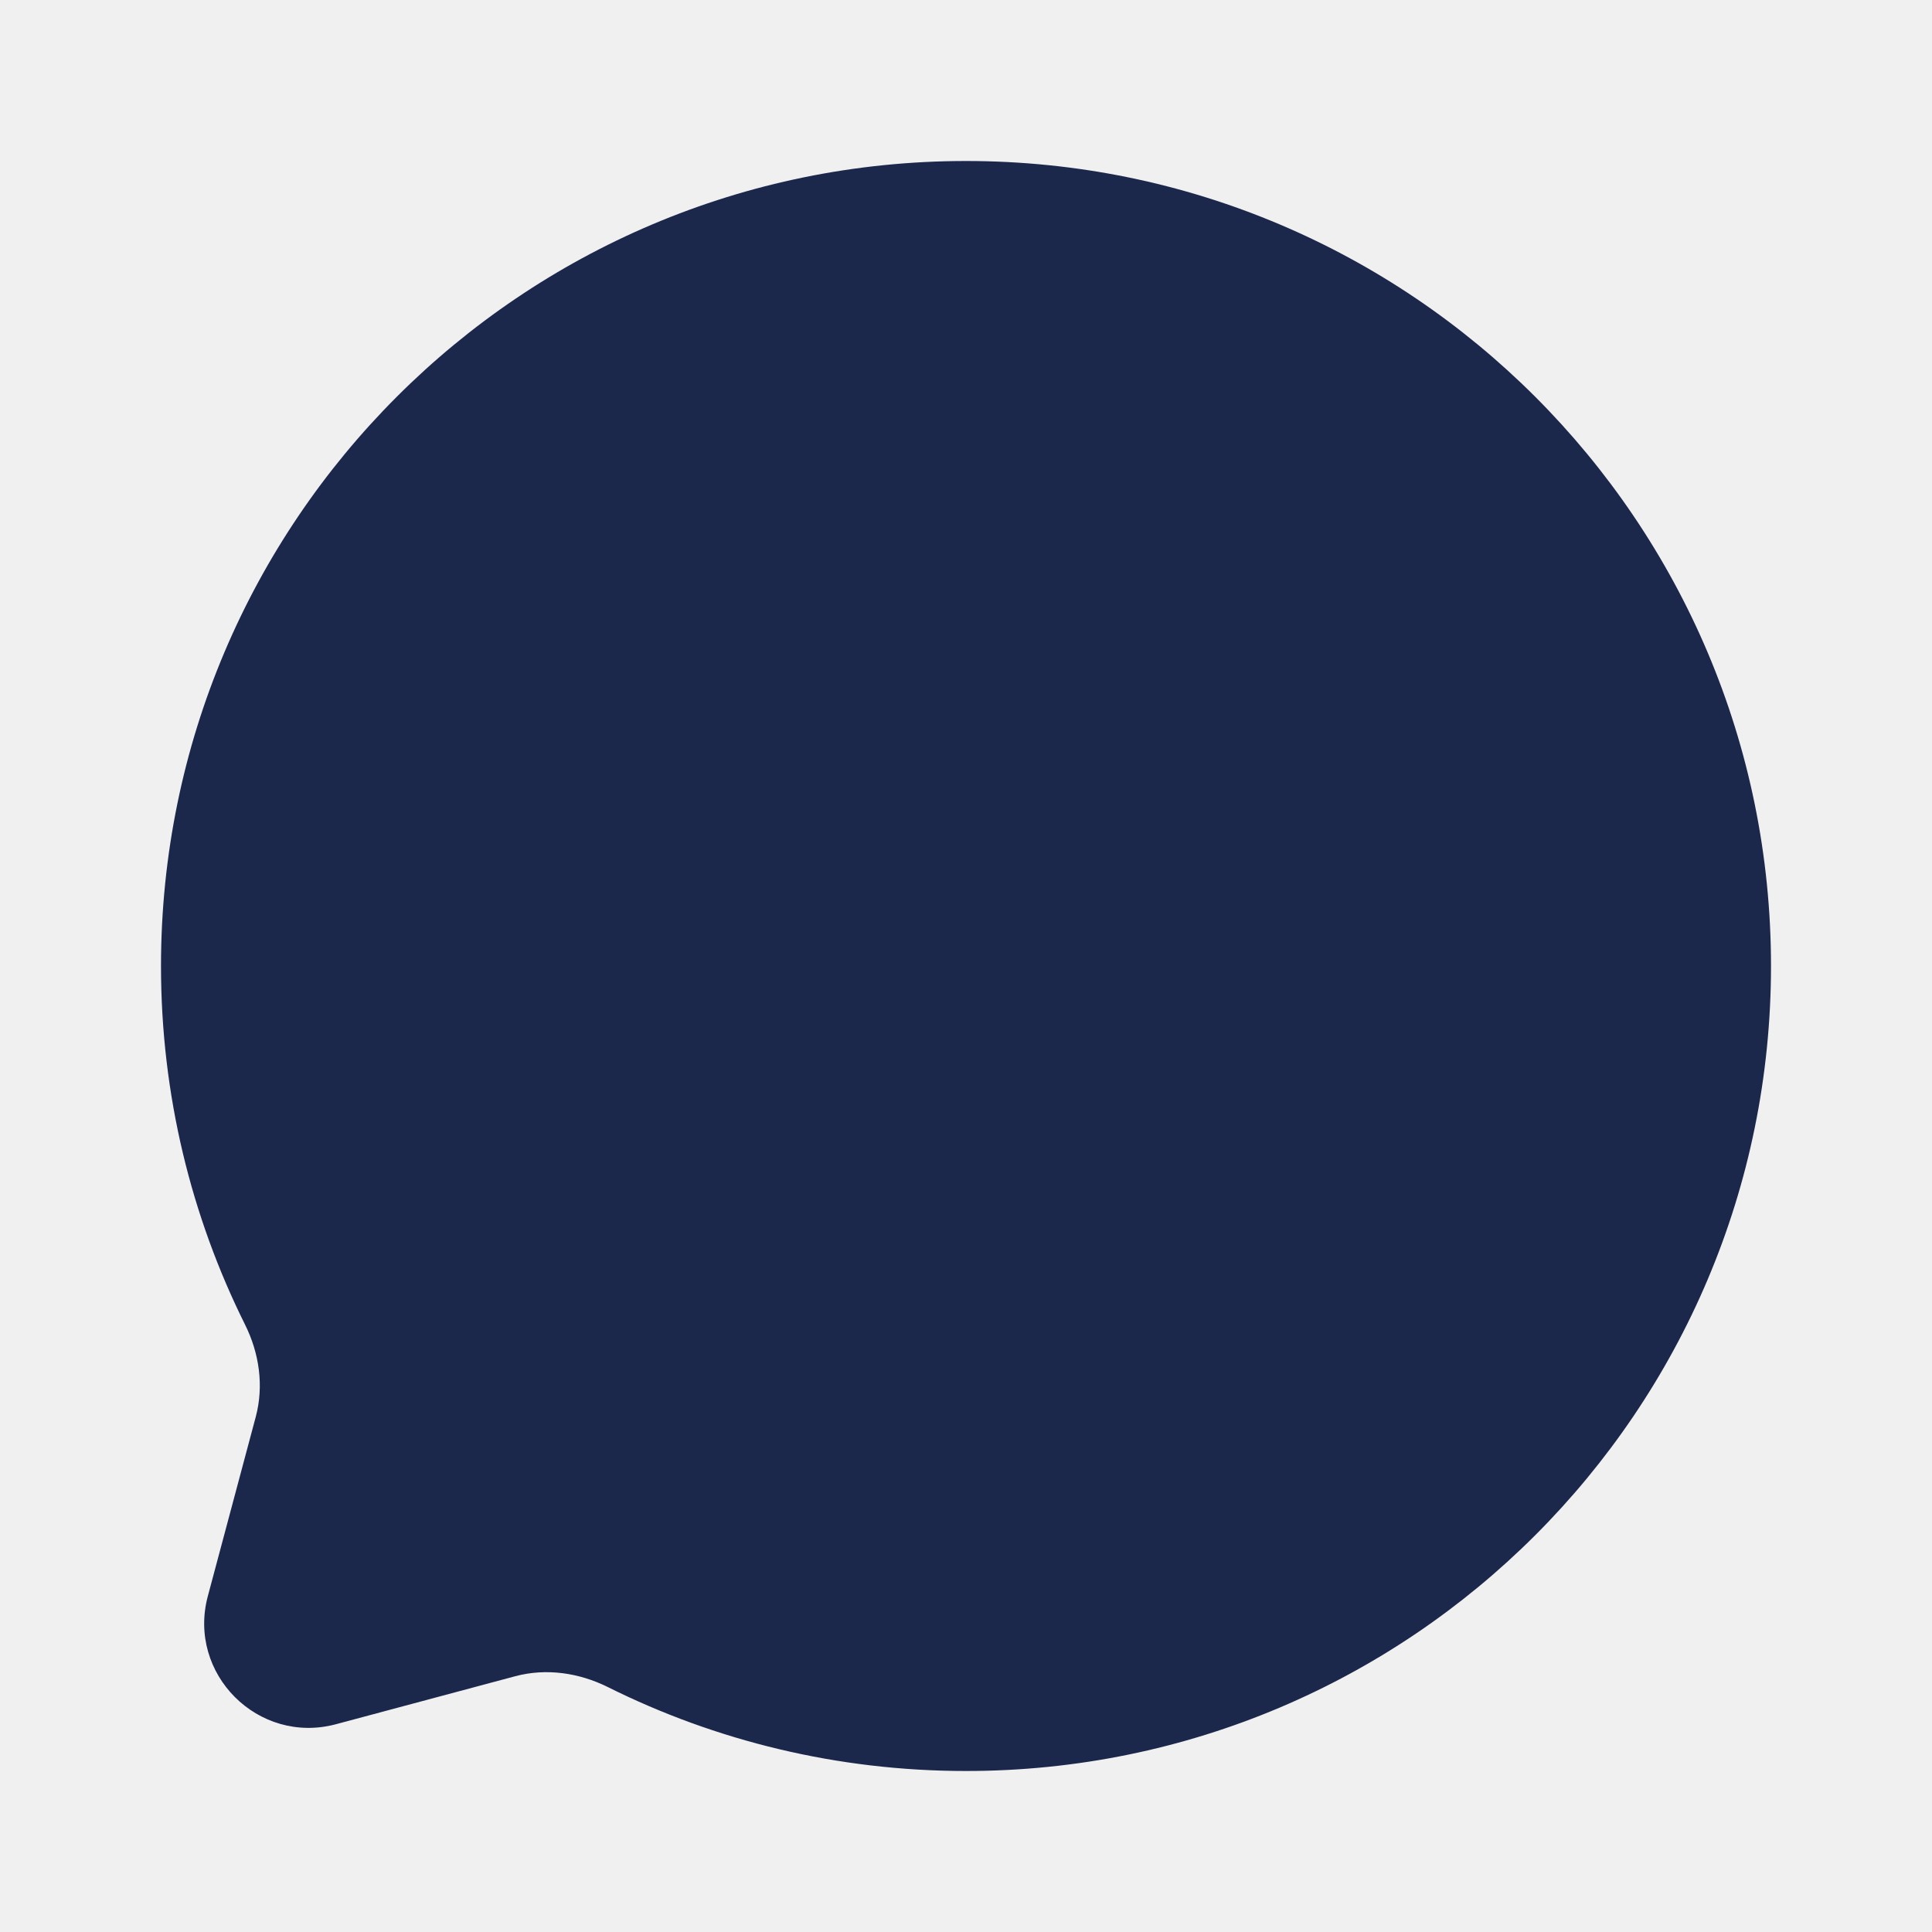
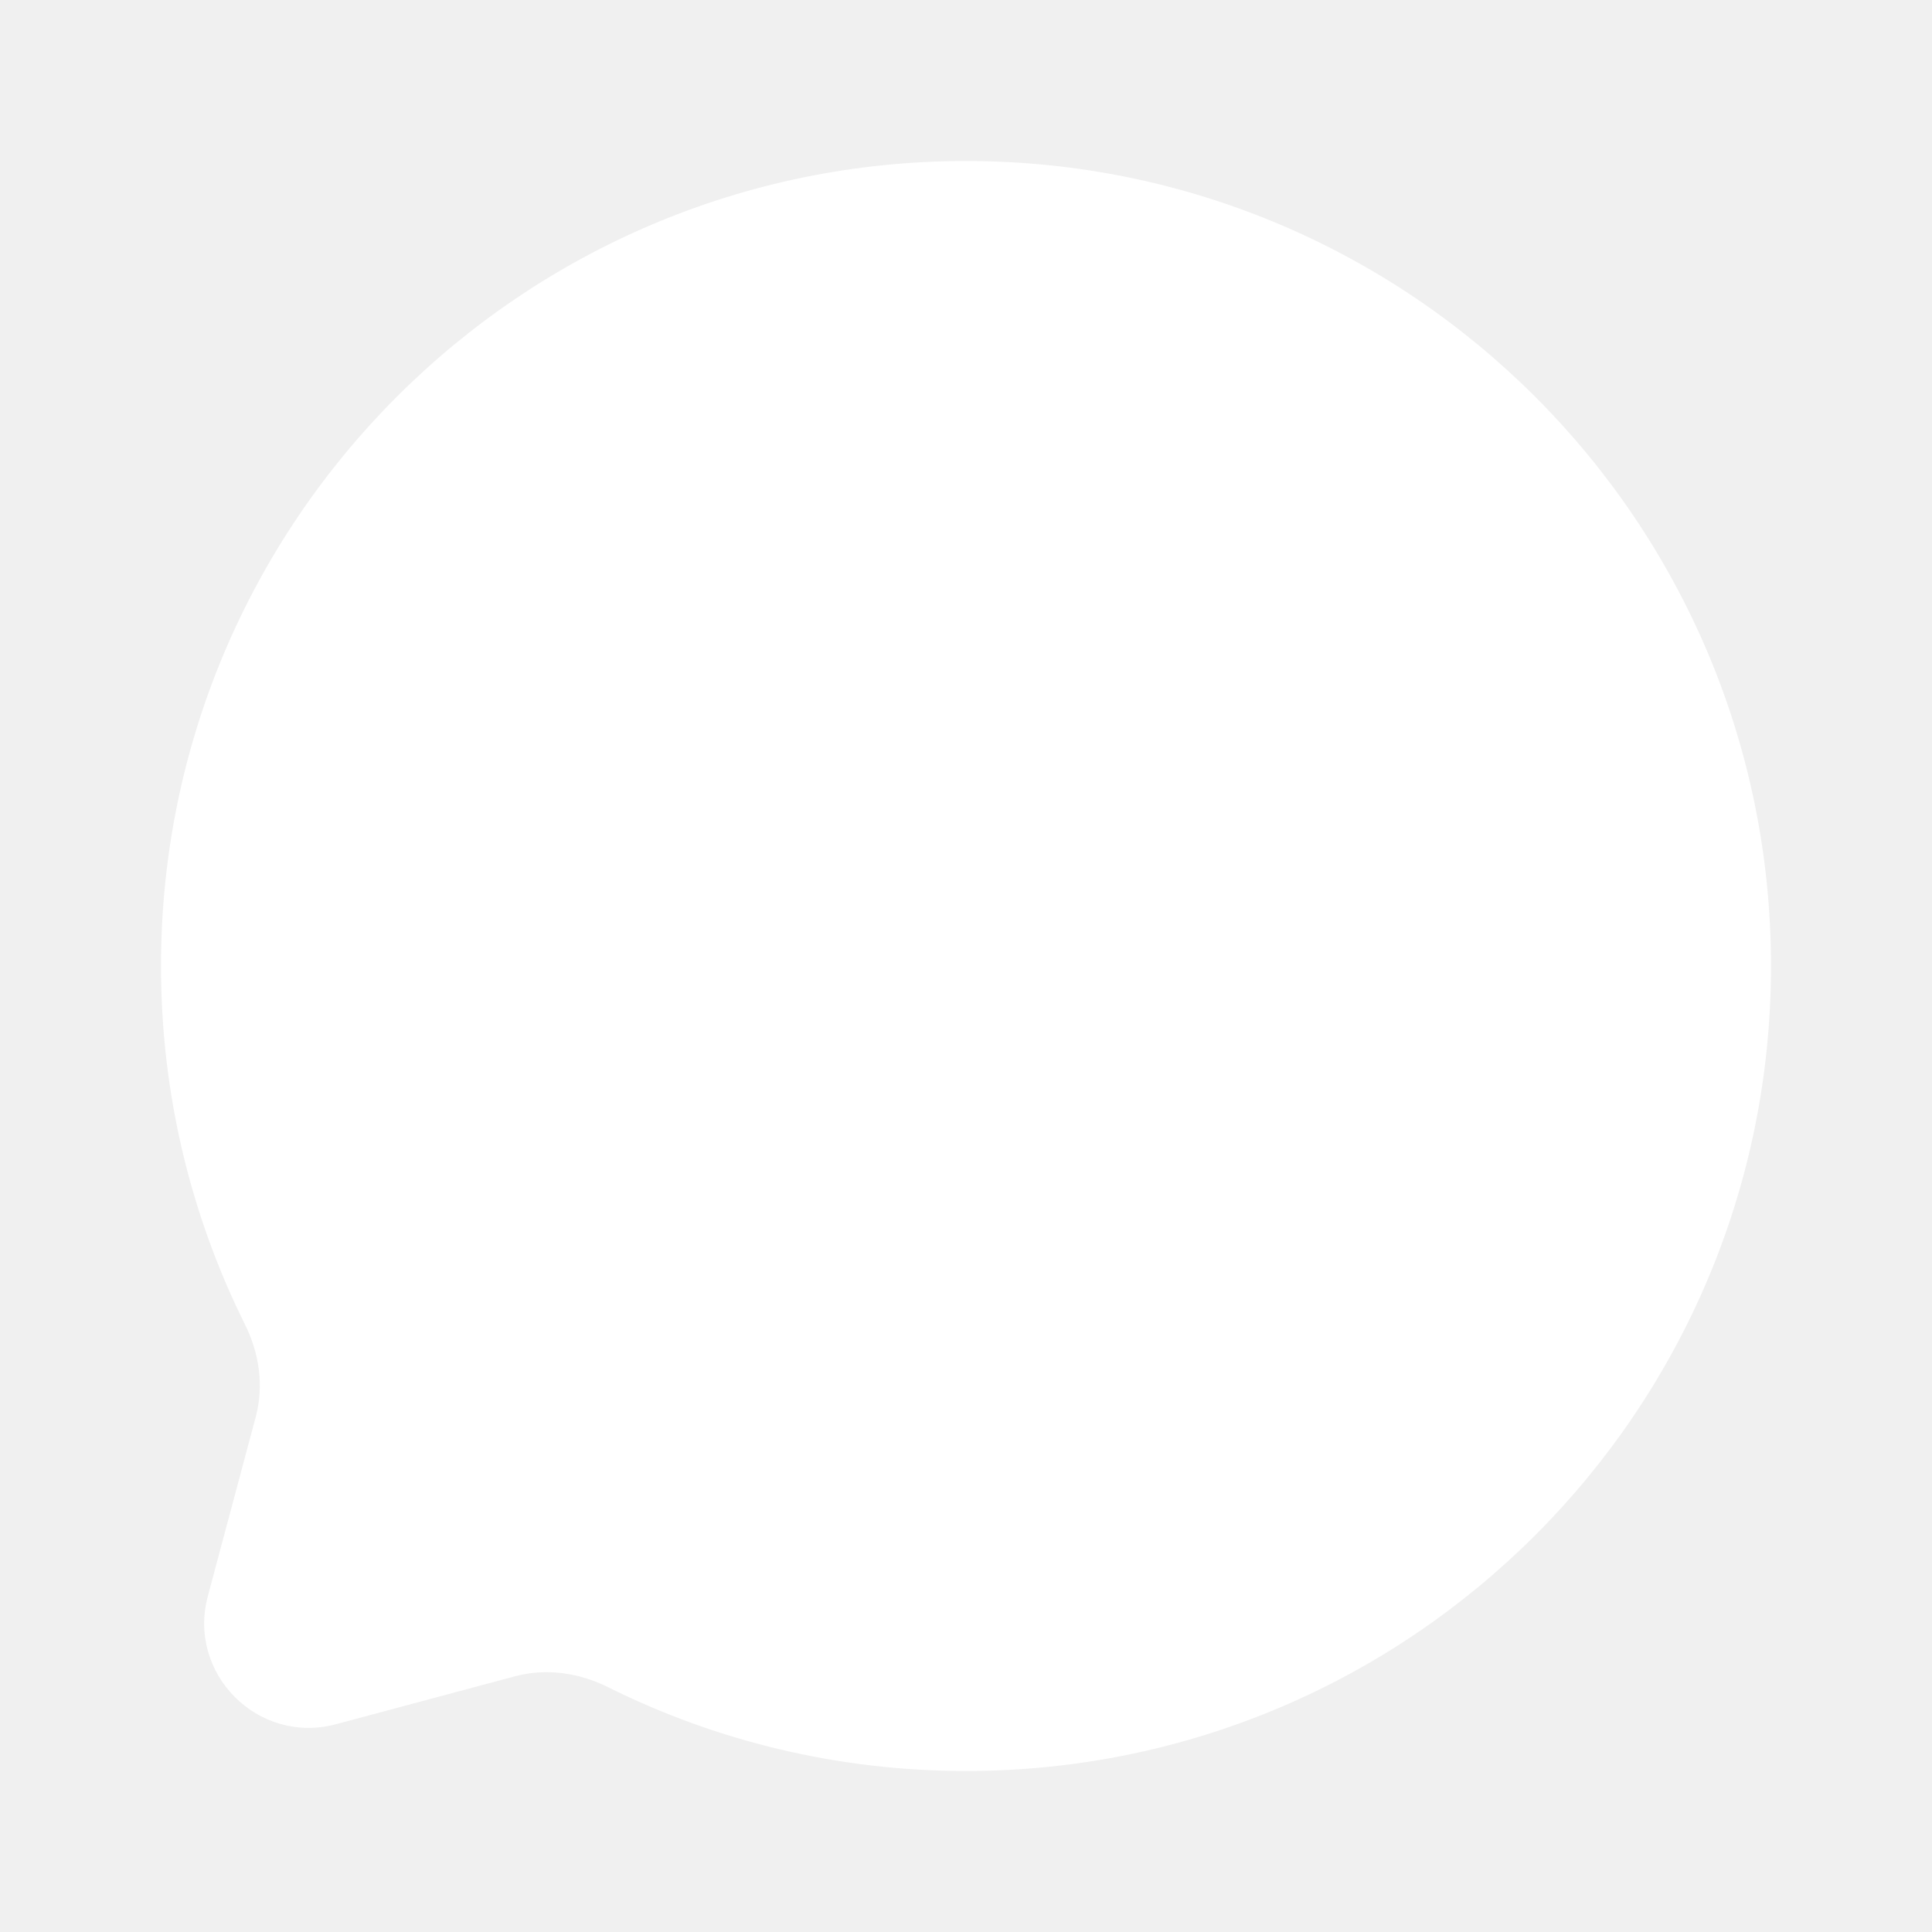
<svg xmlns="http://www.w3.org/2000/svg" width="800px" height="800px" viewBox="0 0 24 24" fill="none">
-   <path d="M12 22C17.523 22 22 17.523 22 12C22 6.477 17.523 2 12 2C6.477 2 2 6.477 2 12C2 13.6 2.376 15.112 3.043 16.453C3.221 16.809 3.28 17.216 3.177 17.601L2.582 19.827C2.323 20.793 3.207 21.677 4.173 21.419L6.399 20.823C6.784 20.72 7.191 20.779 7.548 20.956C8.888 21.624 10.4 22 12 22Z" fill="#1C274C" />
+   <g id="SVGRepo_bgCarrier" stroke-width="0" />
+   <g id="SVGRepo_tracerCarrier" stroke-linecap="round" stroke-linejoin="round" />
+   <g id="SVGRepo_iconCarrier">
+     <path d="M12 22C17.523 22 22 17.523 22 12C22 6.477 17.523 2 12 2C6.477 2 2 6.477 2 12C2 13.6 2.376 15.112 3.043 16.453C3.221 16.809 3.28 17.216 3.177 17.601L2.582 19.827C2.323 20.793 3.207 21.677 4.173 21.419L6.399 20.823C6.784 20.72 7.191 20.779 7.548 20.956C8.888 21.624 10.4 22 12 22Z" fill="#ffffff" />
+   </g>
</svg>
